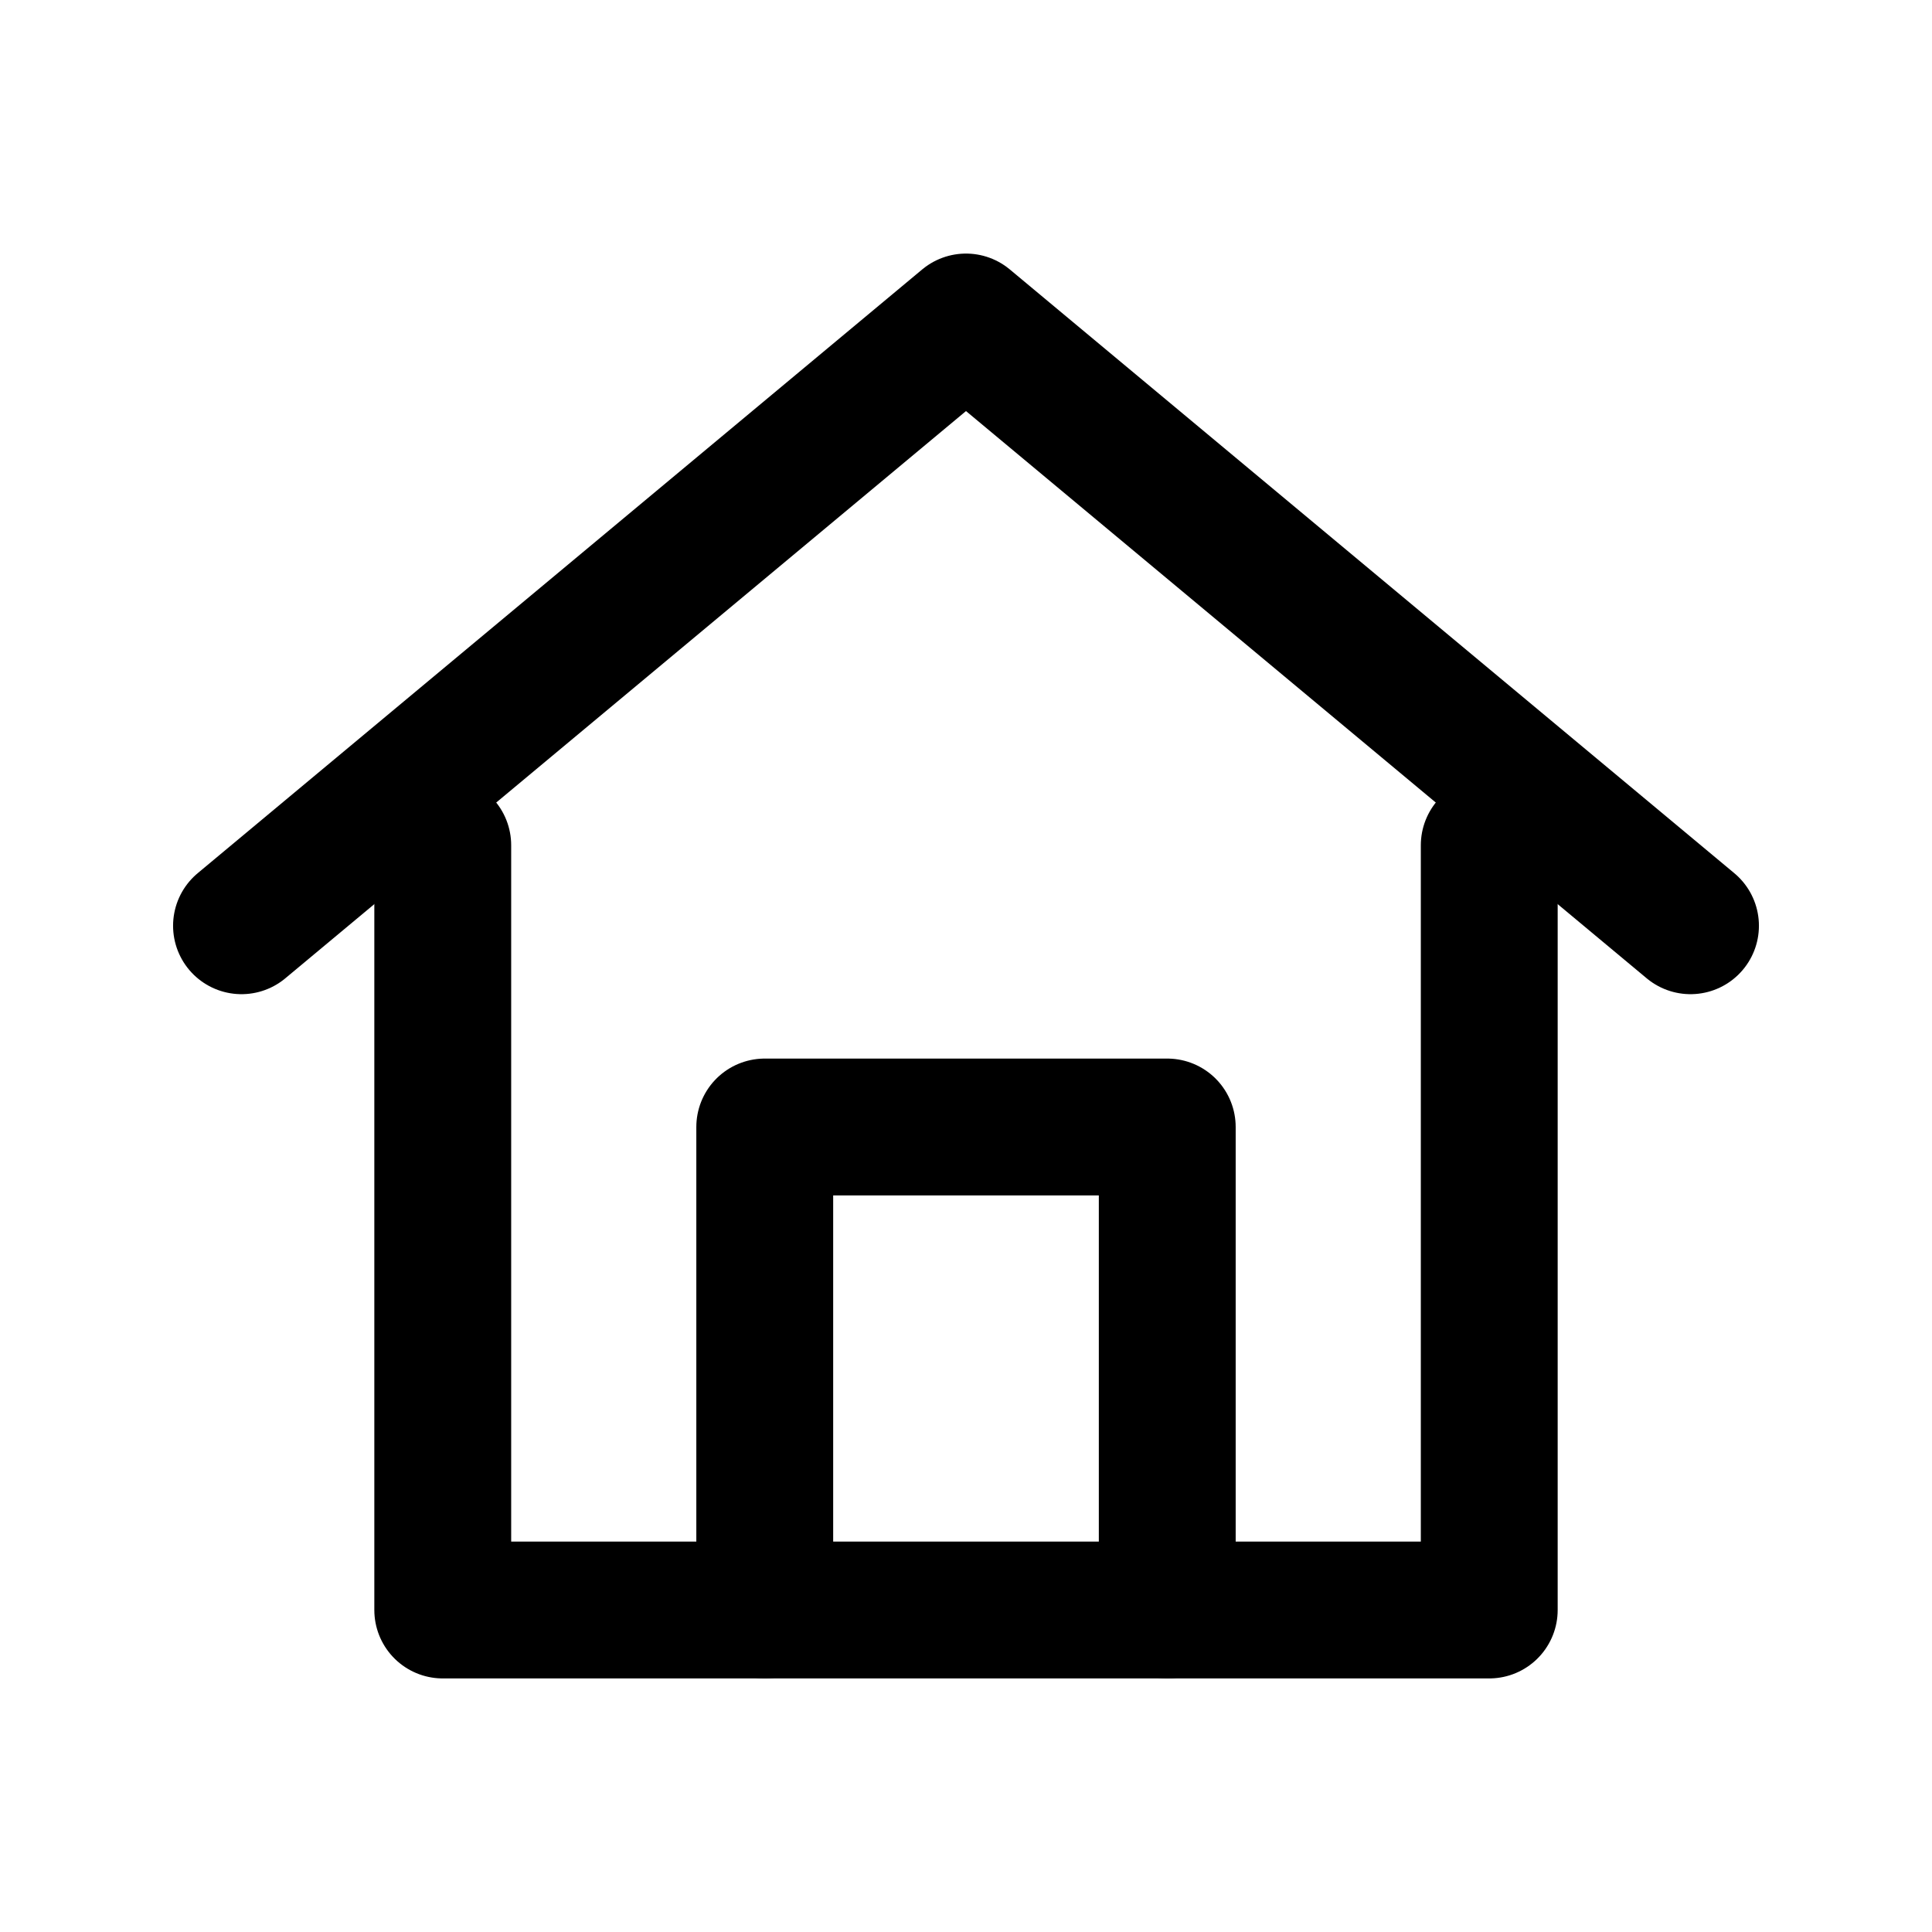
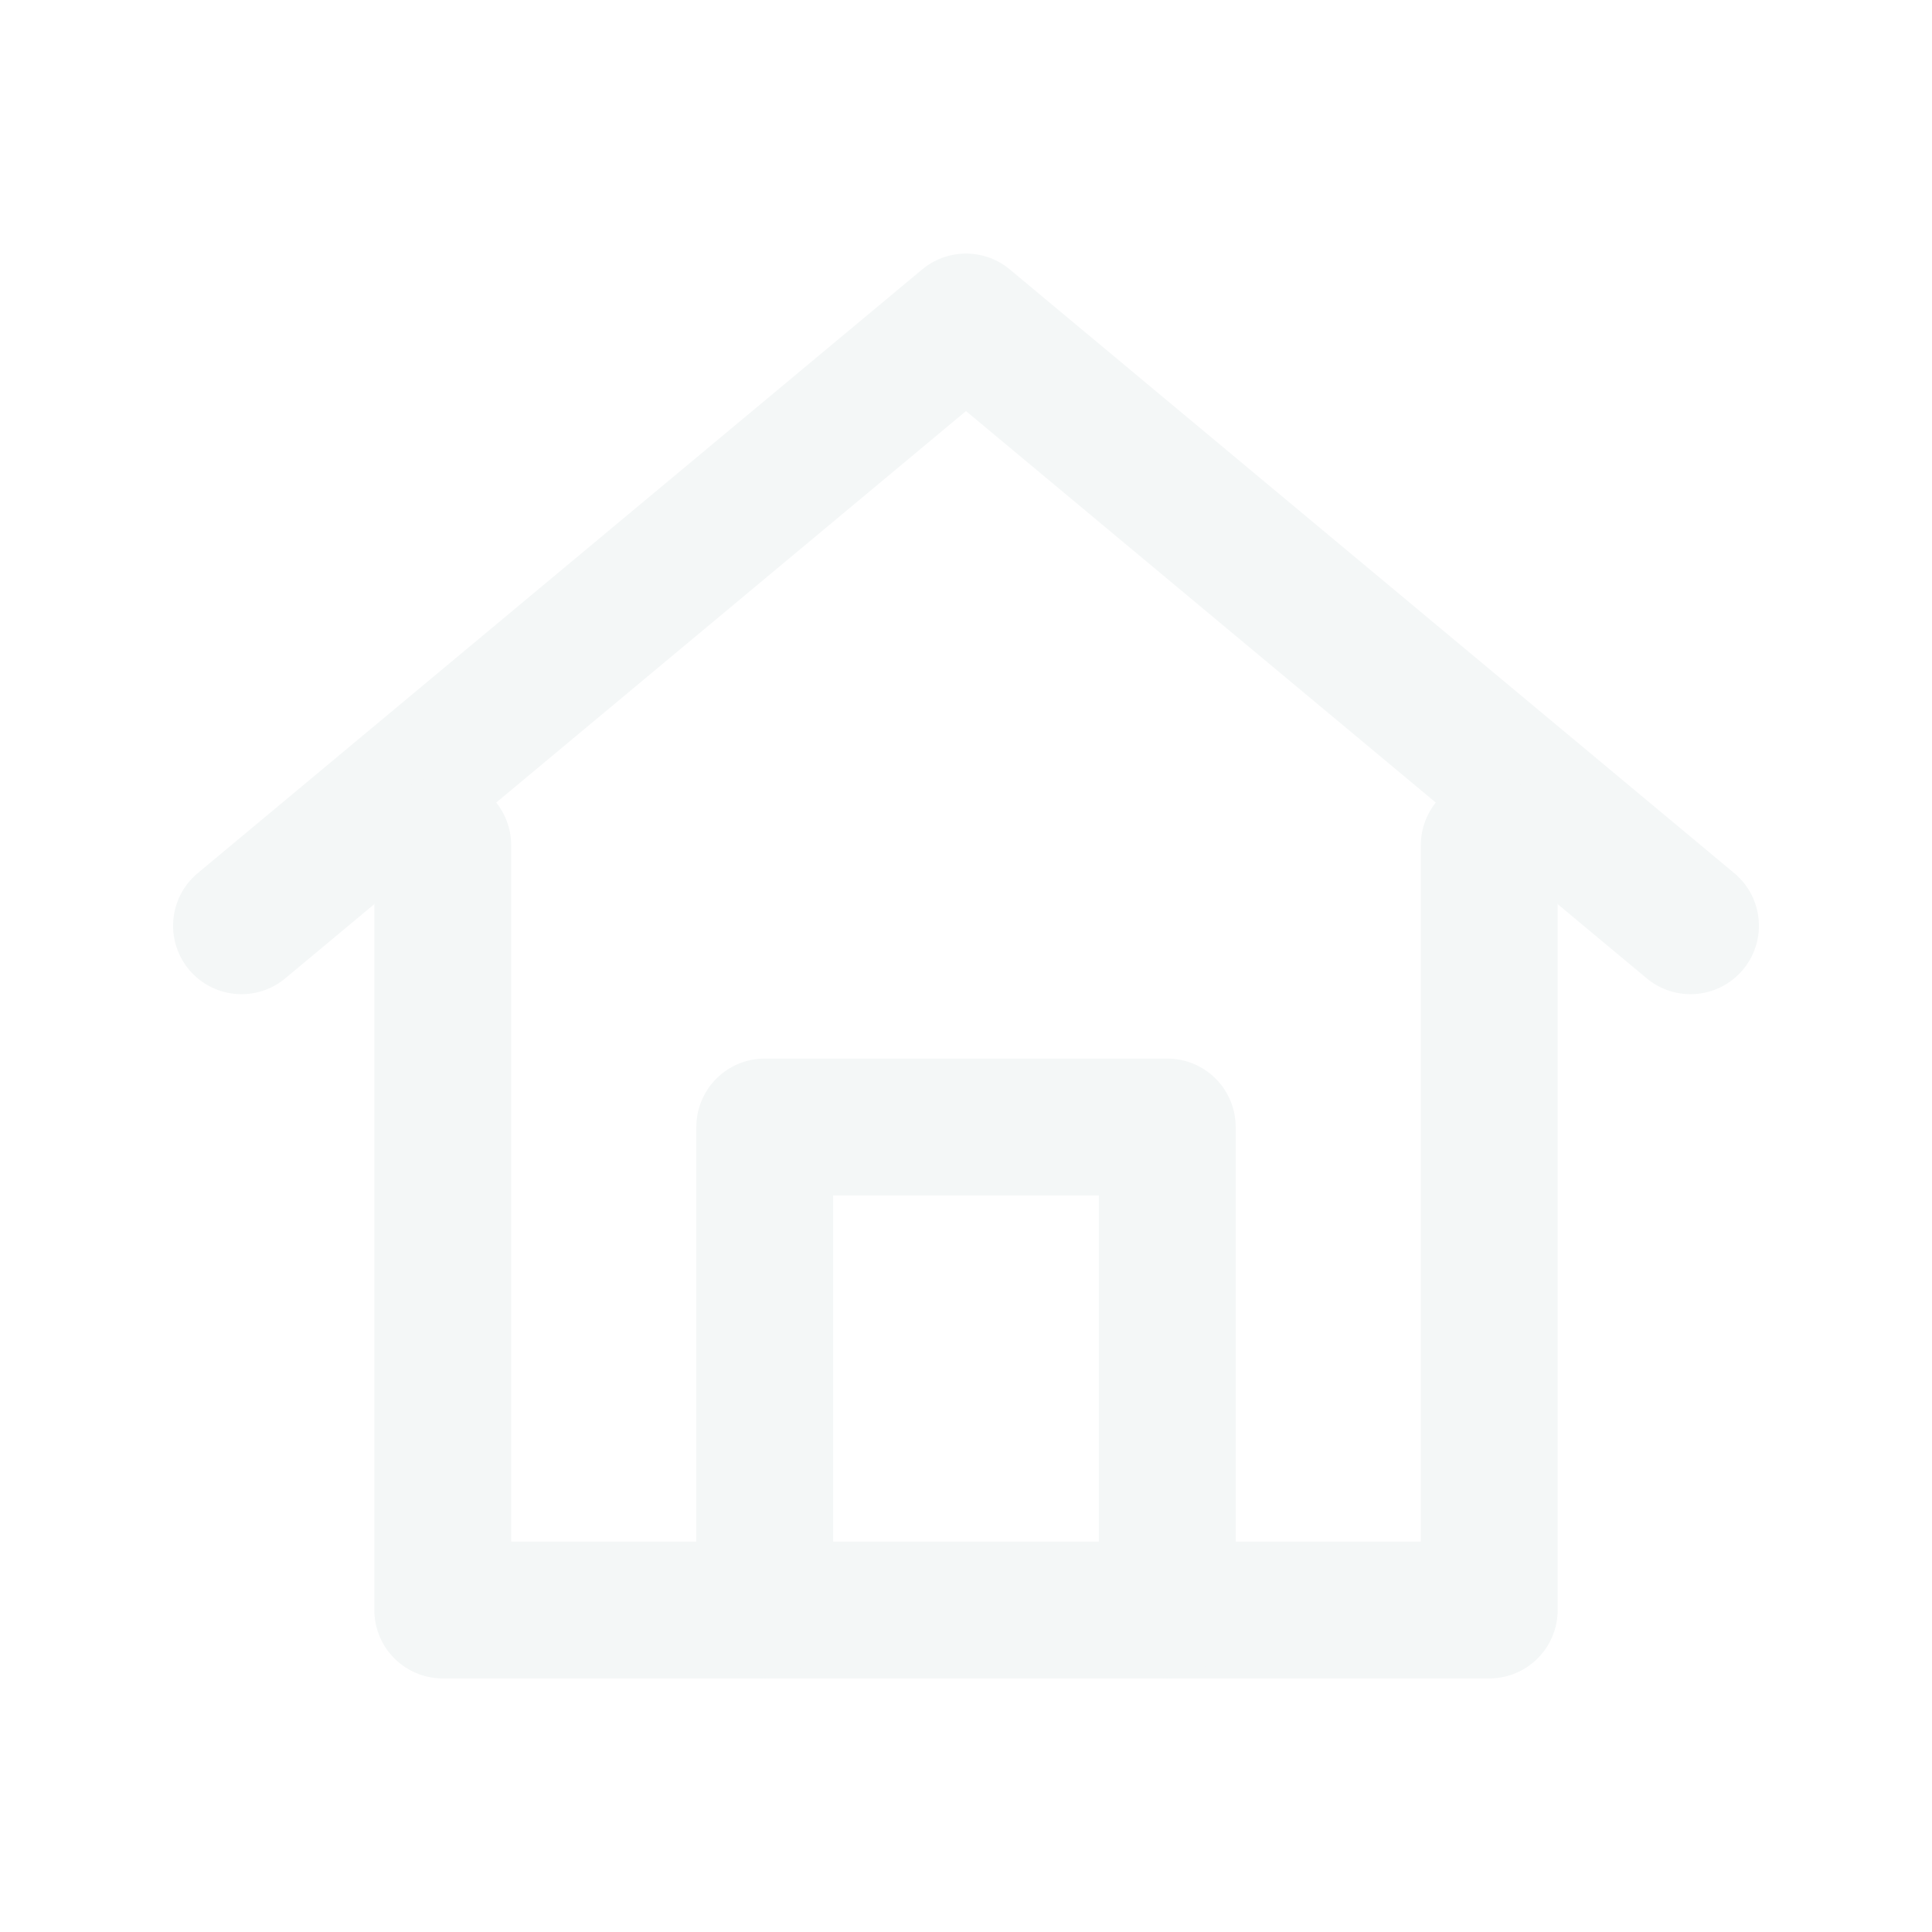
- <svg xmlns="http://www.w3.org/2000/svg" viewBox="0 0 24 24" fill="none" stroke="currentColor" stroke-width="1.7" stroke-linecap="round" stroke-linejoin="round">
+ <svg xmlns="http://www.w3.org/2000/svg" viewBox="0 0 24 24" fill="none" stroke="#F4F7F7" stroke-width="1.7" stroke-linecap="round" stroke-linejoin="round">
  <path d="M3 11.5 12 4l9 7.5" />
  <path d="M5.5 10.5V20h13v-9.5" />
  <path d="M9.5 20v-6h5v6" />
</svg>
